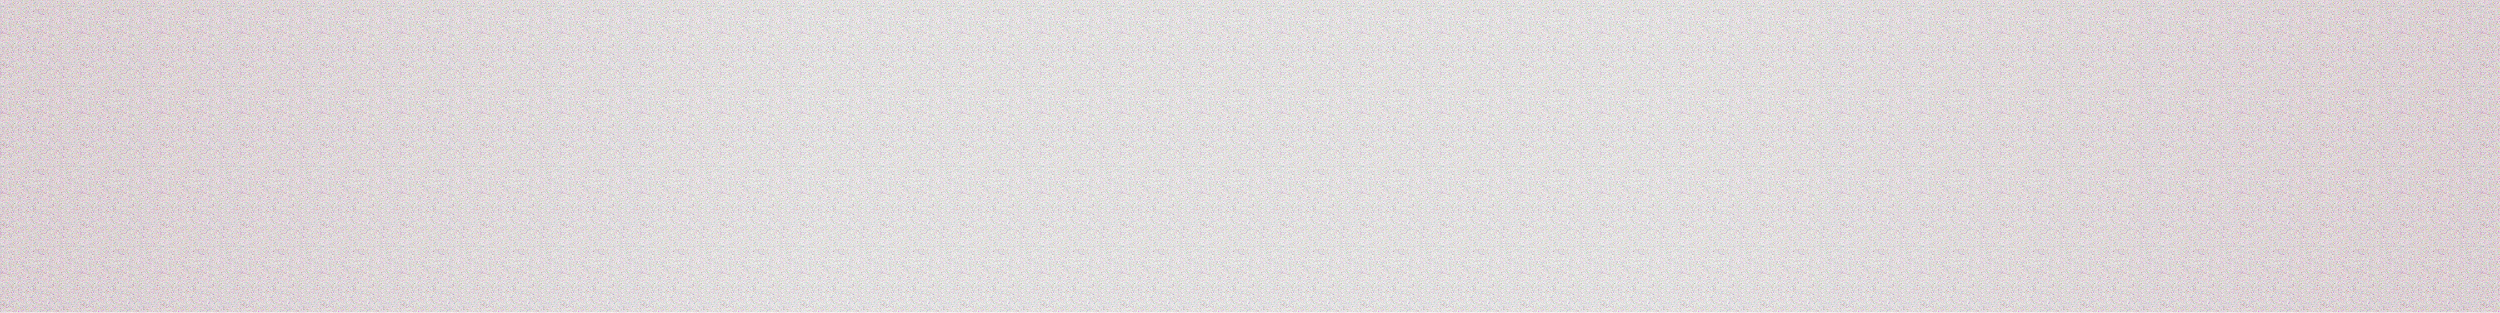
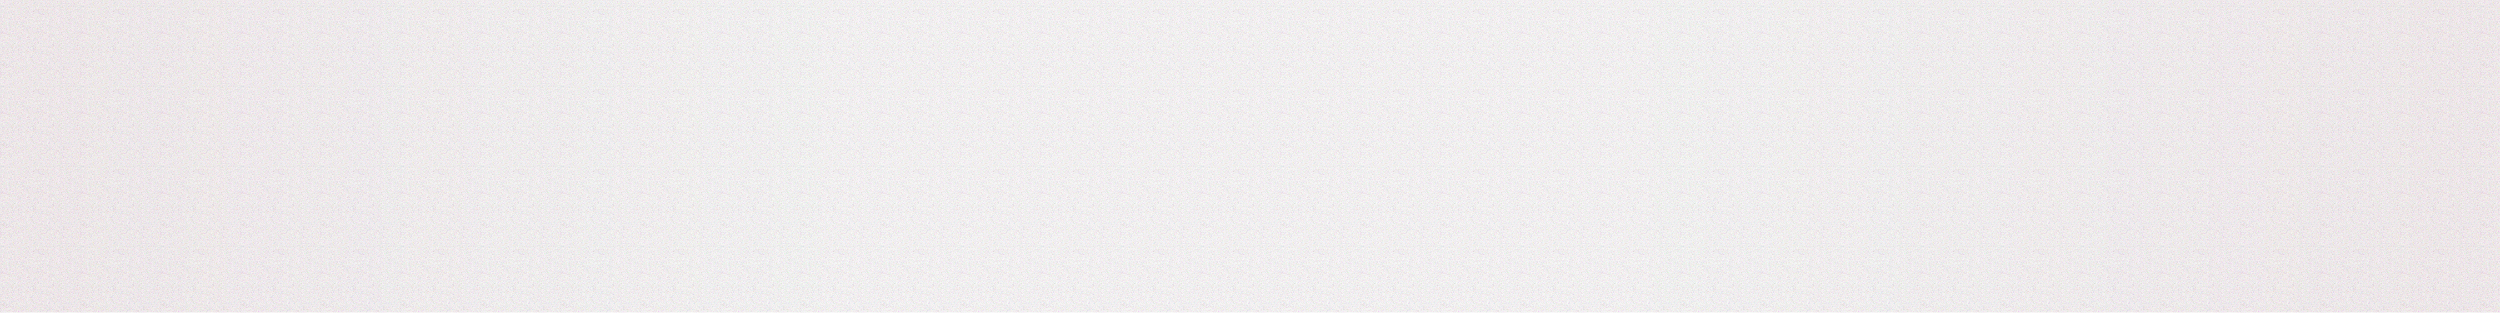
<svg xmlns="http://www.w3.org/2000/svg" viewBox="0 0 800 100">
  <defs>
    <rect id="shape" x="0" y="0" width="800" height="100" />
    <filter id="noise">
      <feTurbulence type="fractalNoise" baseFrequency="10" numOctaves="10" result="turbulence" />
      <feComposite operator="in" in="turbulence" in2="SourceAlpha" result="composite" />
      <feColorMatrix in="composite" type="luminanceToAlpha" />
      <feBlend in="SourceGraphic" in2="composite" mode="color-burn" />
    </filter>
+     <filter id="blur">
+       <feGaussianBlur in="SourceGraphic" stdDeviation=".2" />
+     </filter>
    <linearGradient id="gradient">
-       <stop offset="0%" stop-color="#f7ebef" />
-       <stop offset="33%" stop-color="#fffcfd" />
-       <stop offset="66%" stop-color="#fffcfd" />
-       <stop offset="100%" stop-color="#f7ebef" />
+       <stop offset="0%" stop-color="#f7ebef" stop-opacity=".5" />
+       <stop offset="33%" stop-color="#fffcfd" stop-opacity=".5" />
+       <stop offset="66%" stop-color="#fffcfd" stop-opacity=".5" />
+       <stop offset="100%" stop-color="#f7ebef" stop-opacity=".5" />
    </linearGradient>
    <use href="#shape" />
  </defs>
-   <use href="#shape" mask="url(#gradientFade)" fill="url(#gradient)" filter="url('#noise')" />
+   <use href="#shape" mask="url(#gradientFade)" fill="url(#gradient)" filter="url('#noise') url('#blur')" />
</svg>
